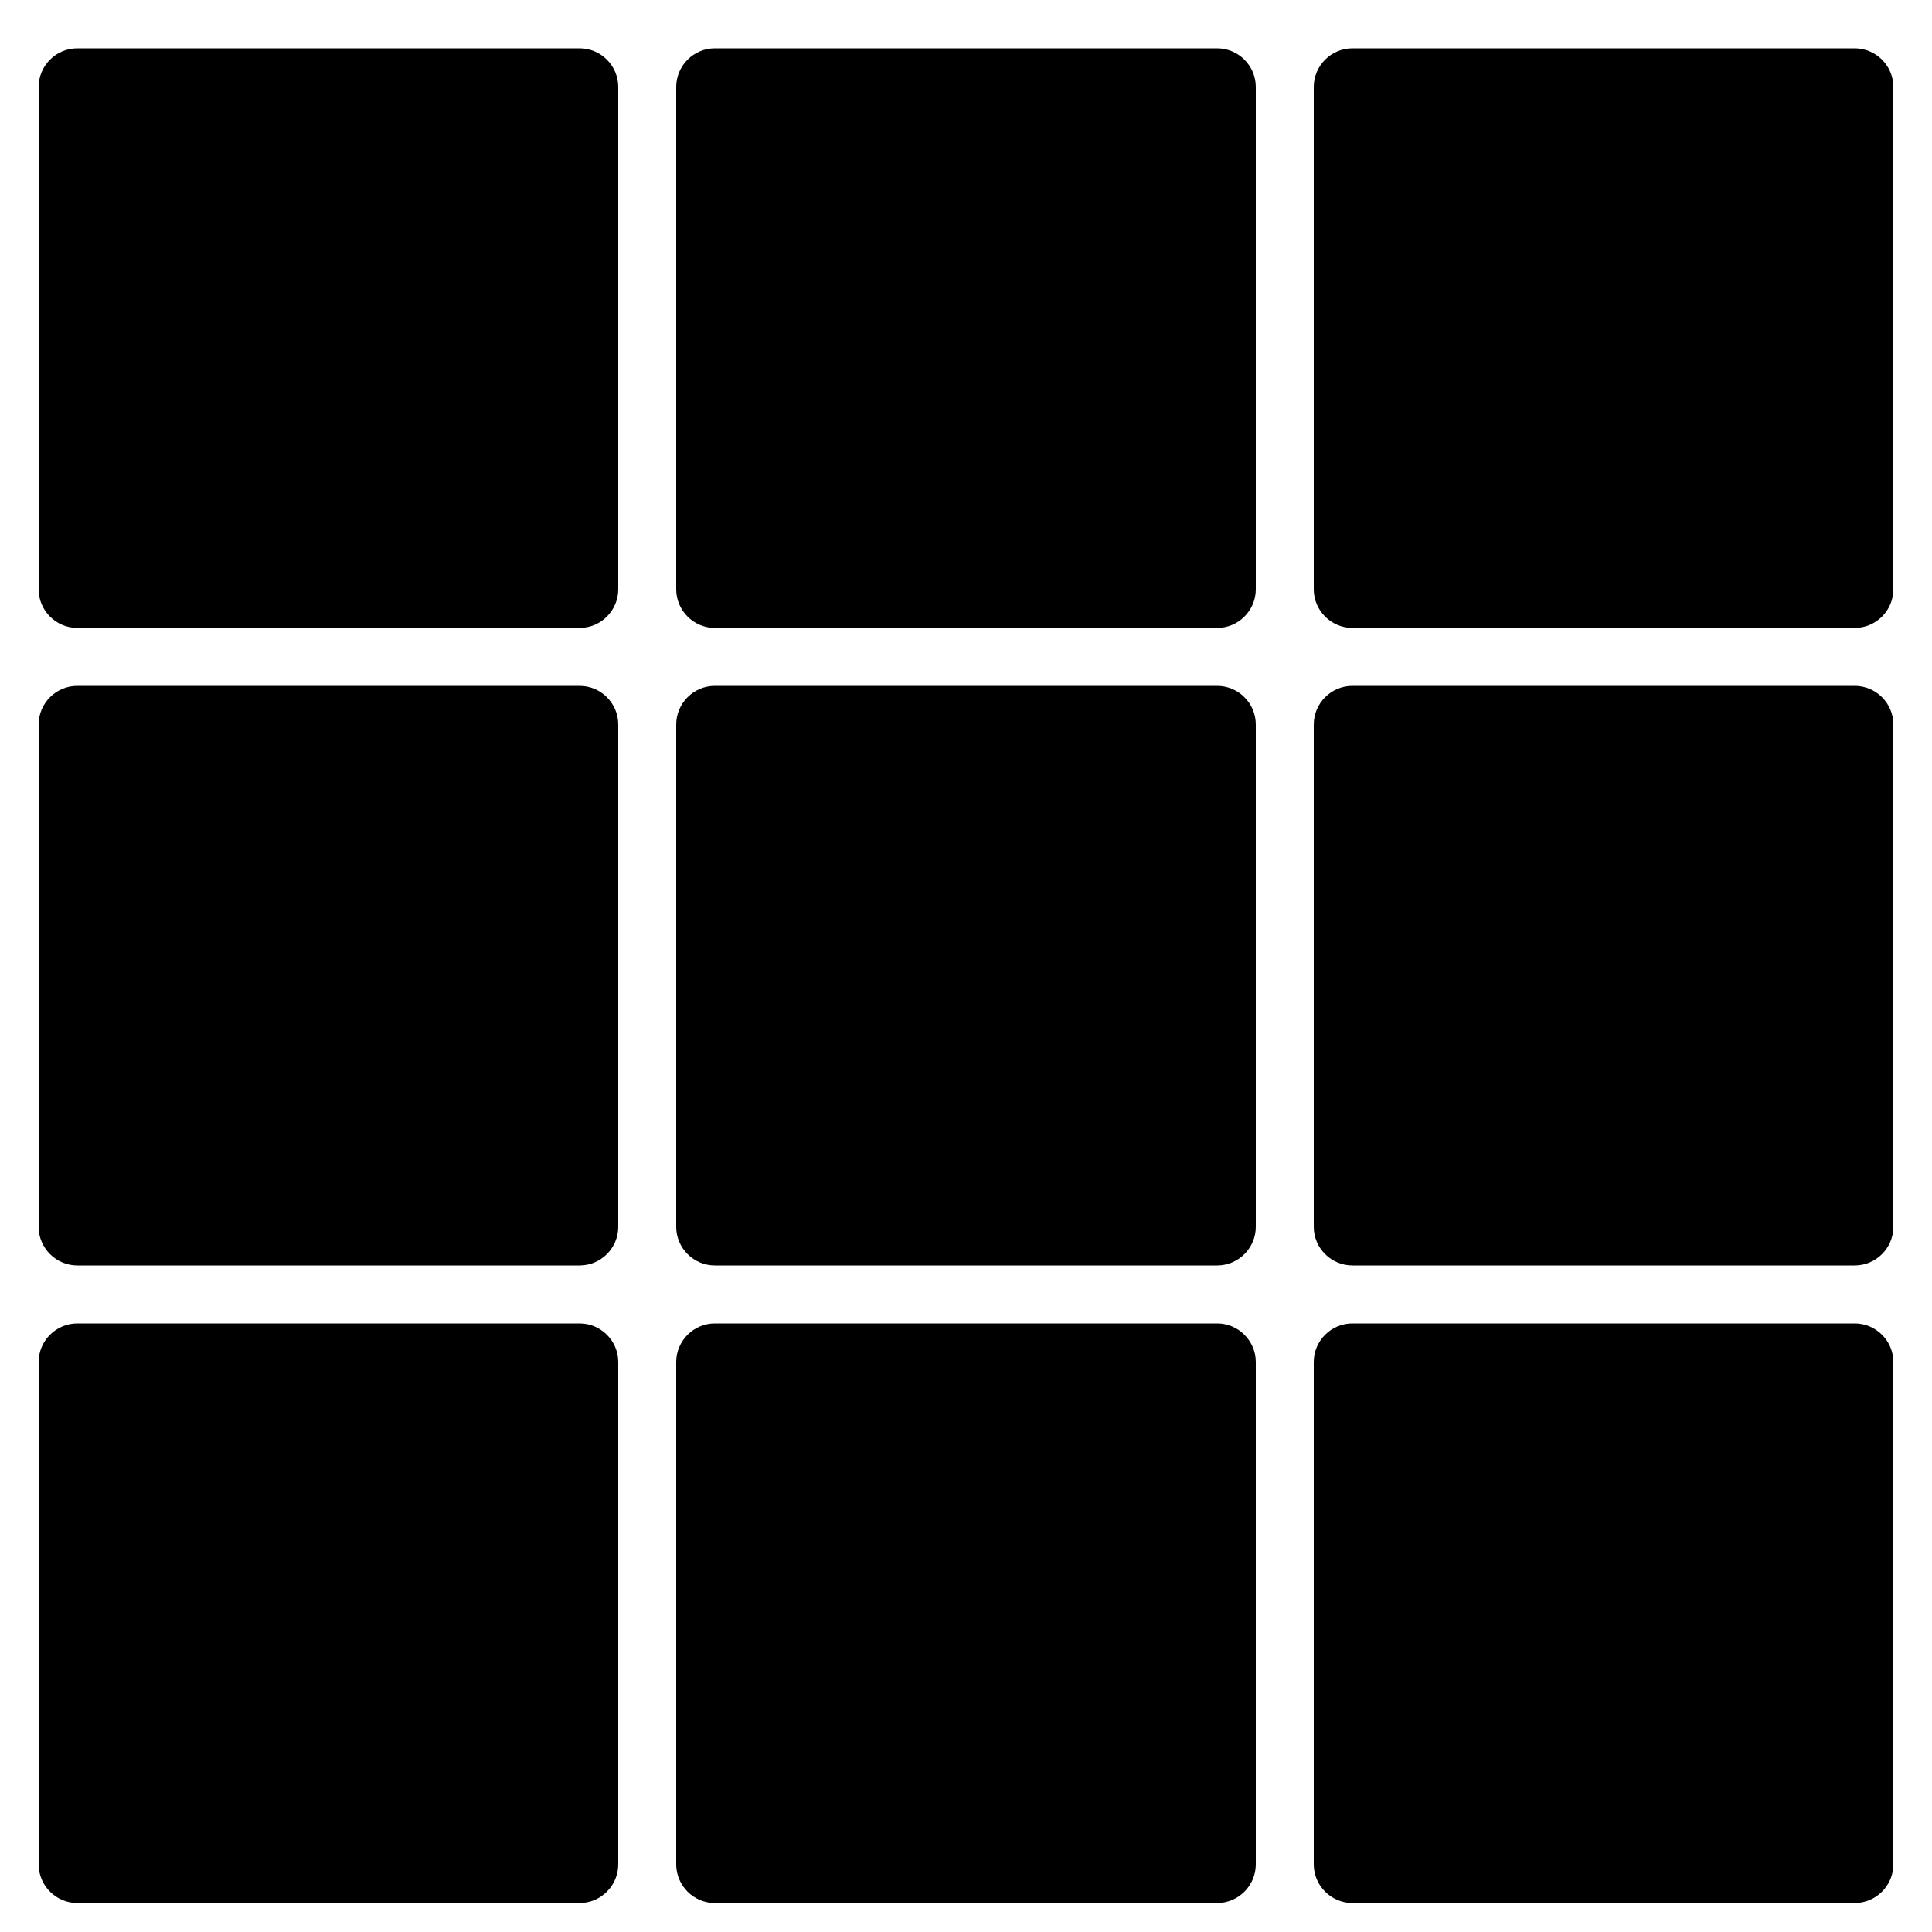
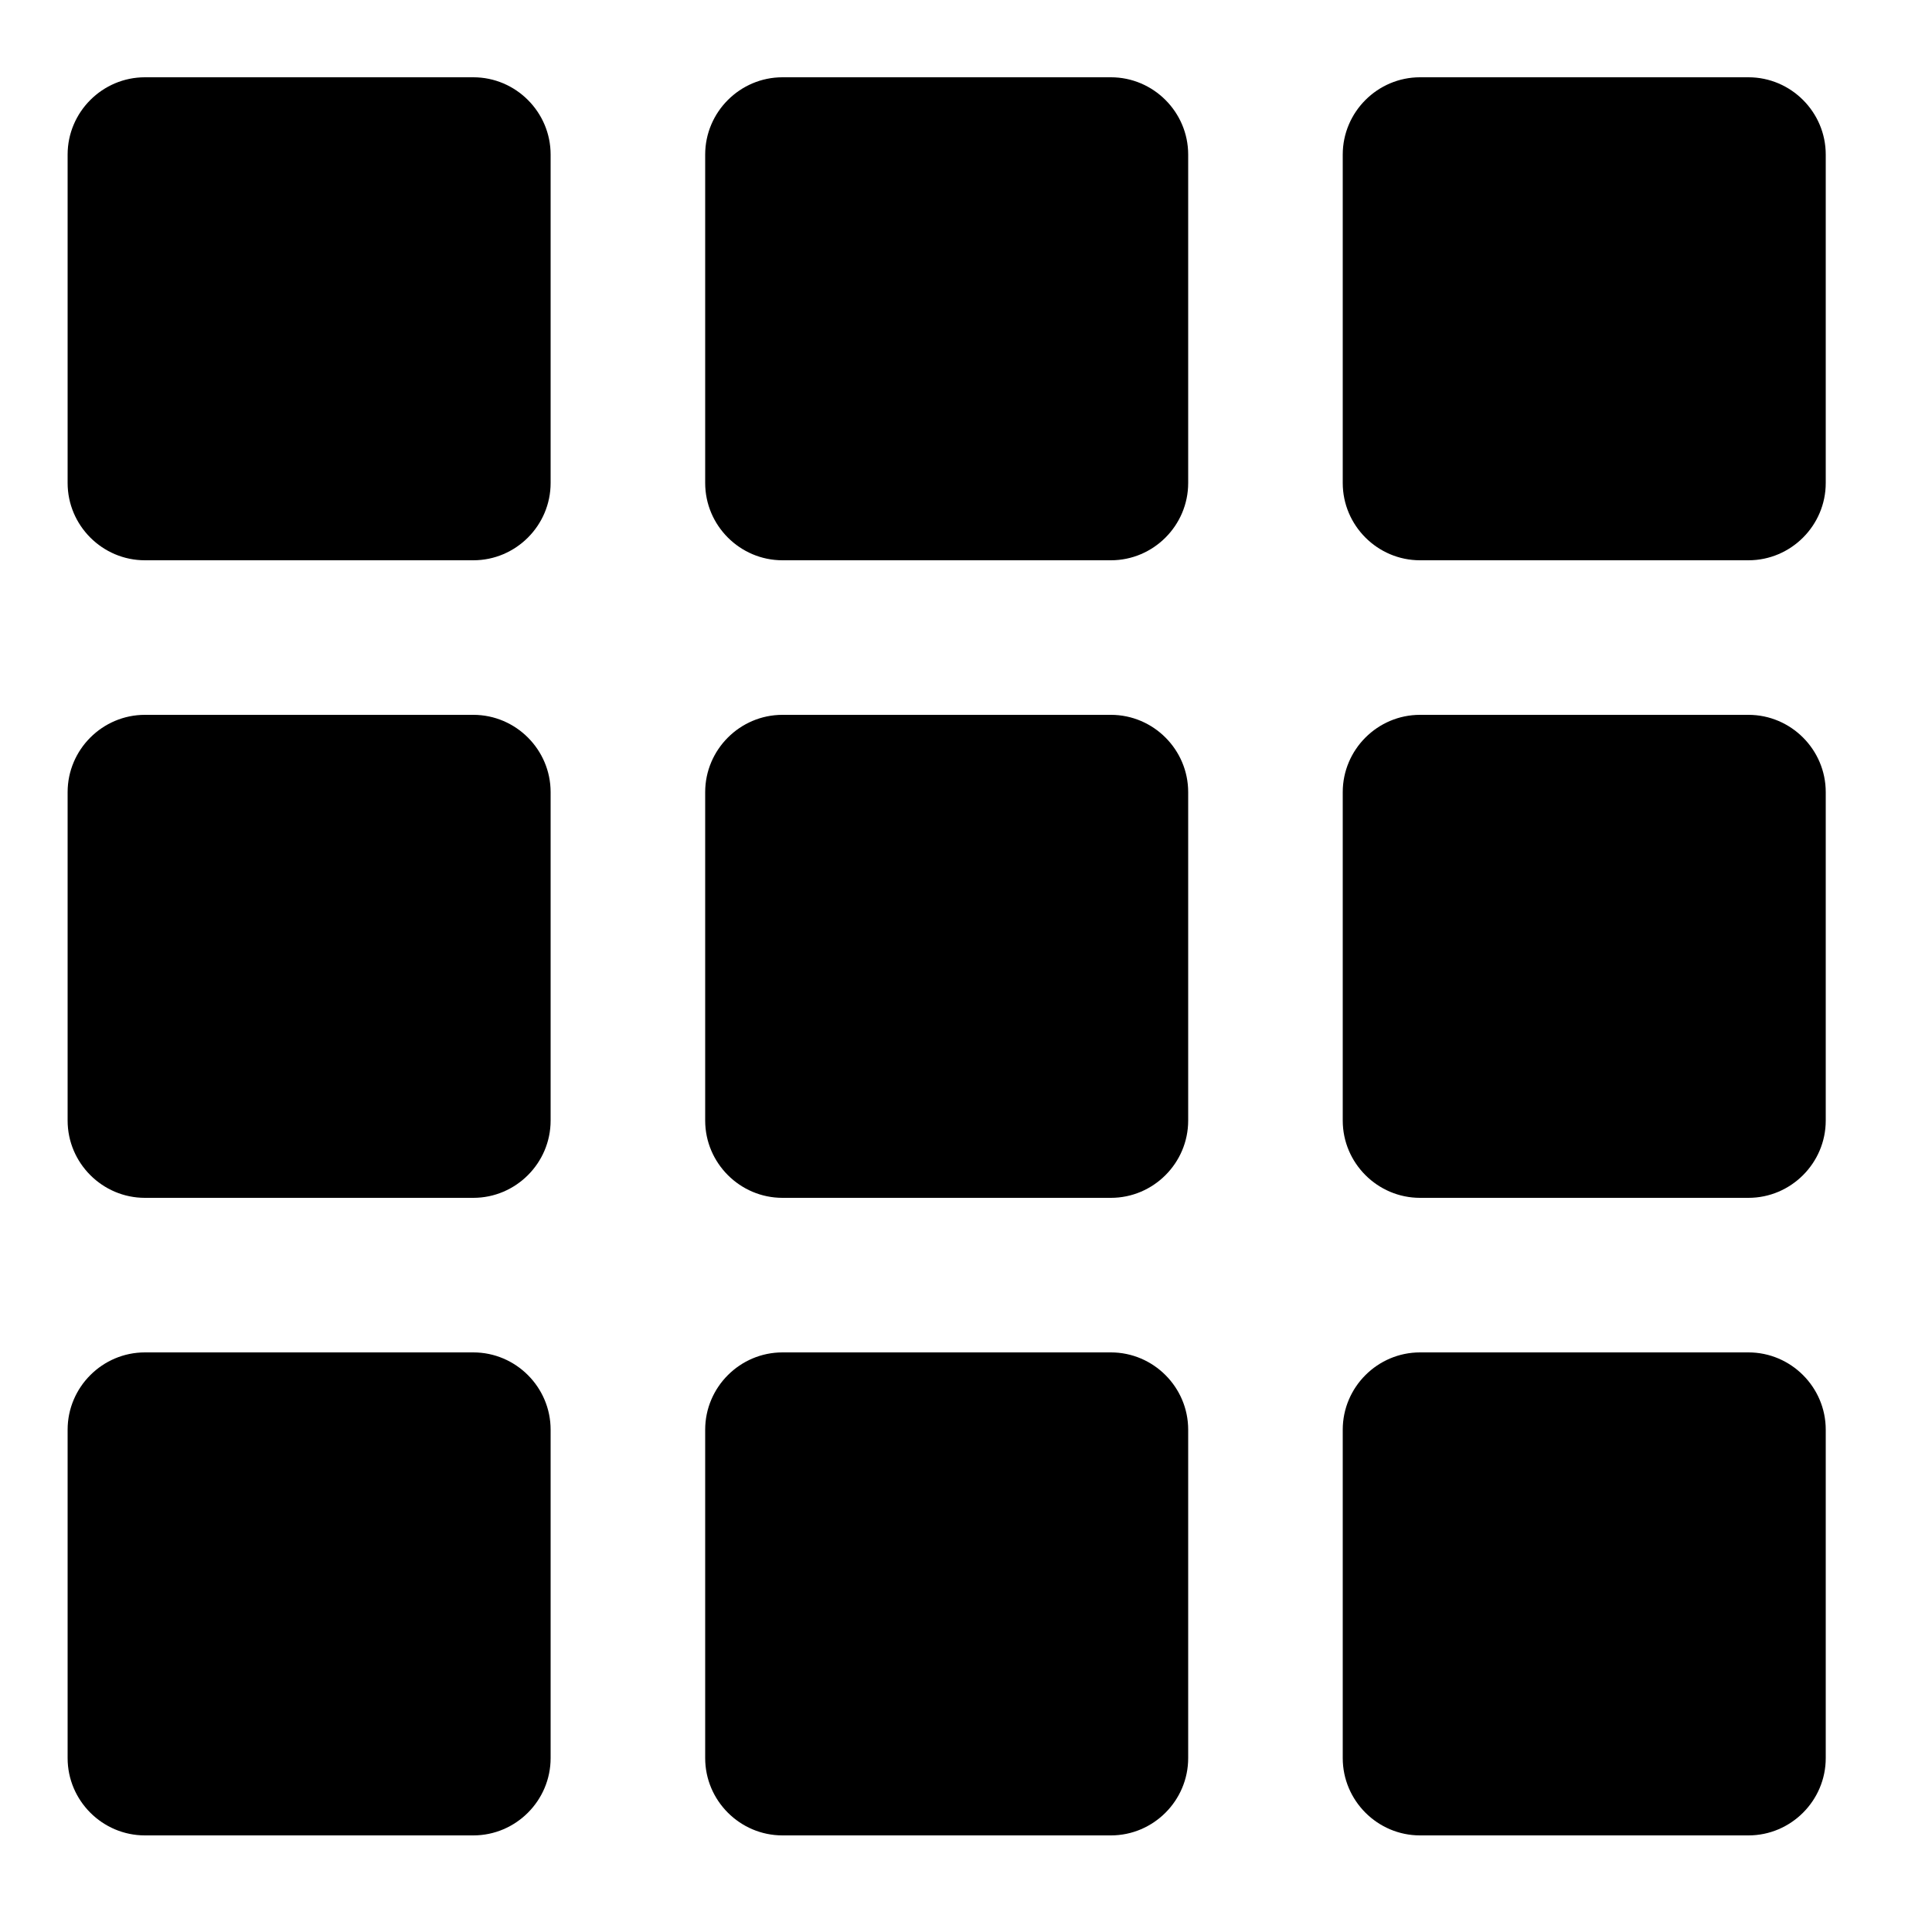
<svg xmlns="http://www.w3.org/2000/svg" id="Layer_1" viewBox="0 0 100 100">
  <style>.st0{stroke:#000;stroke-width:4;stroke-linecap:round;stroke-linejoin:round;stroke-miterlimit:10}.st0,.st1{fill:none}</style>
-   <path d="M30 32.5H4c-1.1 0-2-.9-2-2v-26c0-1.1.9-2 2-2h26c1.1 0 2 .9 2 2v26c0 1.1-.9 2-2 2zm33 0H37c-1.1 0-2-.9-2-2v-26c0-1.1.9-2 2-2h26c1.1 0 2 .9 2 2v26c0 1.1-.9 2-2 2zm33 0H70c-1.1 0-2-.9-2-2v-26c0-1.1.9-2 2-2h26c1.1 0 2 .9 2 2v26c0 1.1-.9 2-2 2zm-66 33H4c-1.1 0-2-.9-2-2v-26c0-1.1.9-2 2-2h26c1.1 0 2 .9 2 2v26c0 1.1-.9 2-2 2zm33 0H37c-1.1 0-2-.9-2-2v-26c0-1.1.9-2 2-2h26c1.1 0 2 .9 2 2v26c0 1.1-.9 2-2 2zm33 0H70c-1.1 0-2-.9-2-2v-26c0-1.1.9-2 2-2h26c1.1 0 2 .9 2 2v26c0 1.1-.9 2-2 2zm-66 33H4c-1.1 0-2-.9-2-2v-26c0-1.1.9-2 2-2h26c1.1 0 2 .9 2 2v26c0 1.1-.9 2-2 2zm33 0H37c-1.1 0-2-.9-2-2v-26c0-1.1.9-2 2-2h26c1.1 0 2 .9 2 2v26c0 1.1-.9 2-2 2zm33 0H70c-1.1 0-2-.9-2-2v-26c0-1.1.9-2 2-2h26c1.1 0 2 .9 2 2v26c0 1.1-.9 2-2 2z" />
+   <path d="M24.5 29h-17c-2.2 0-4-1.8-4-4V8c0-2.2 1.8-4 4-4h17c2.2 0 4 1.8 4 4v17c0 2.2-1.8 4-4 4zm33 0h-17c-2.2 0-4-1.8-4-4V8c0-2.2 1.8-4 4-4h17c2.2 0 4 1.8 4 4v17c0 2.2-1.8 4-4 4zm33 0h-17c-2.2 0-4-1.8-4-4V8c0-2.2 1.8-4 4-4h17c2.2 0 4 1.8 4 4v17c0 2.2-1.8 4-4 4zm-66 33h-17c-2.2 0-4-1.8-4-4V41c0-2.2 1.8-4 4-4h17c2.2 0 4 1.8 4 4v17c0 2.2-1.8 4-4 4zm33 0h-17c-2.2 0-4-1.8-4-4V41c0-2.2 1.8-4 4-4h17c2.2 0 4 1.8 4 4v17c0 2.2-1.8 4-4 4zm33 0h-17c-2.2 0-4-1.8-4-4V41c0-2.2 1.8-4 4-4h17c2.2 0 4 1.8 4 4v17c0 2.2-1.8 4-4 4zm-66 33h-17c-2.2 0-4-1.8-4-4V74c0-2.2 1.8-4 4-4h17c2.2 0 4 1.8 4 4v17c0 2.2-1.8 4-4 4zm33 0h-17c-2.2 0-4-1.8-4-4V74c0-2.2 1.8-4 4-4h17c2.2 0 4 1.8 4 4v17c0 2.2-1.8 4-4 4zm33 0h-17c-2.2 0-4-1.8-4-4V74c0-2.2 1.8-4 4-4h17c2.2 0 4 1.8 4 4v17c0 2.2-1.8 4-4 4z" />
</svg>
